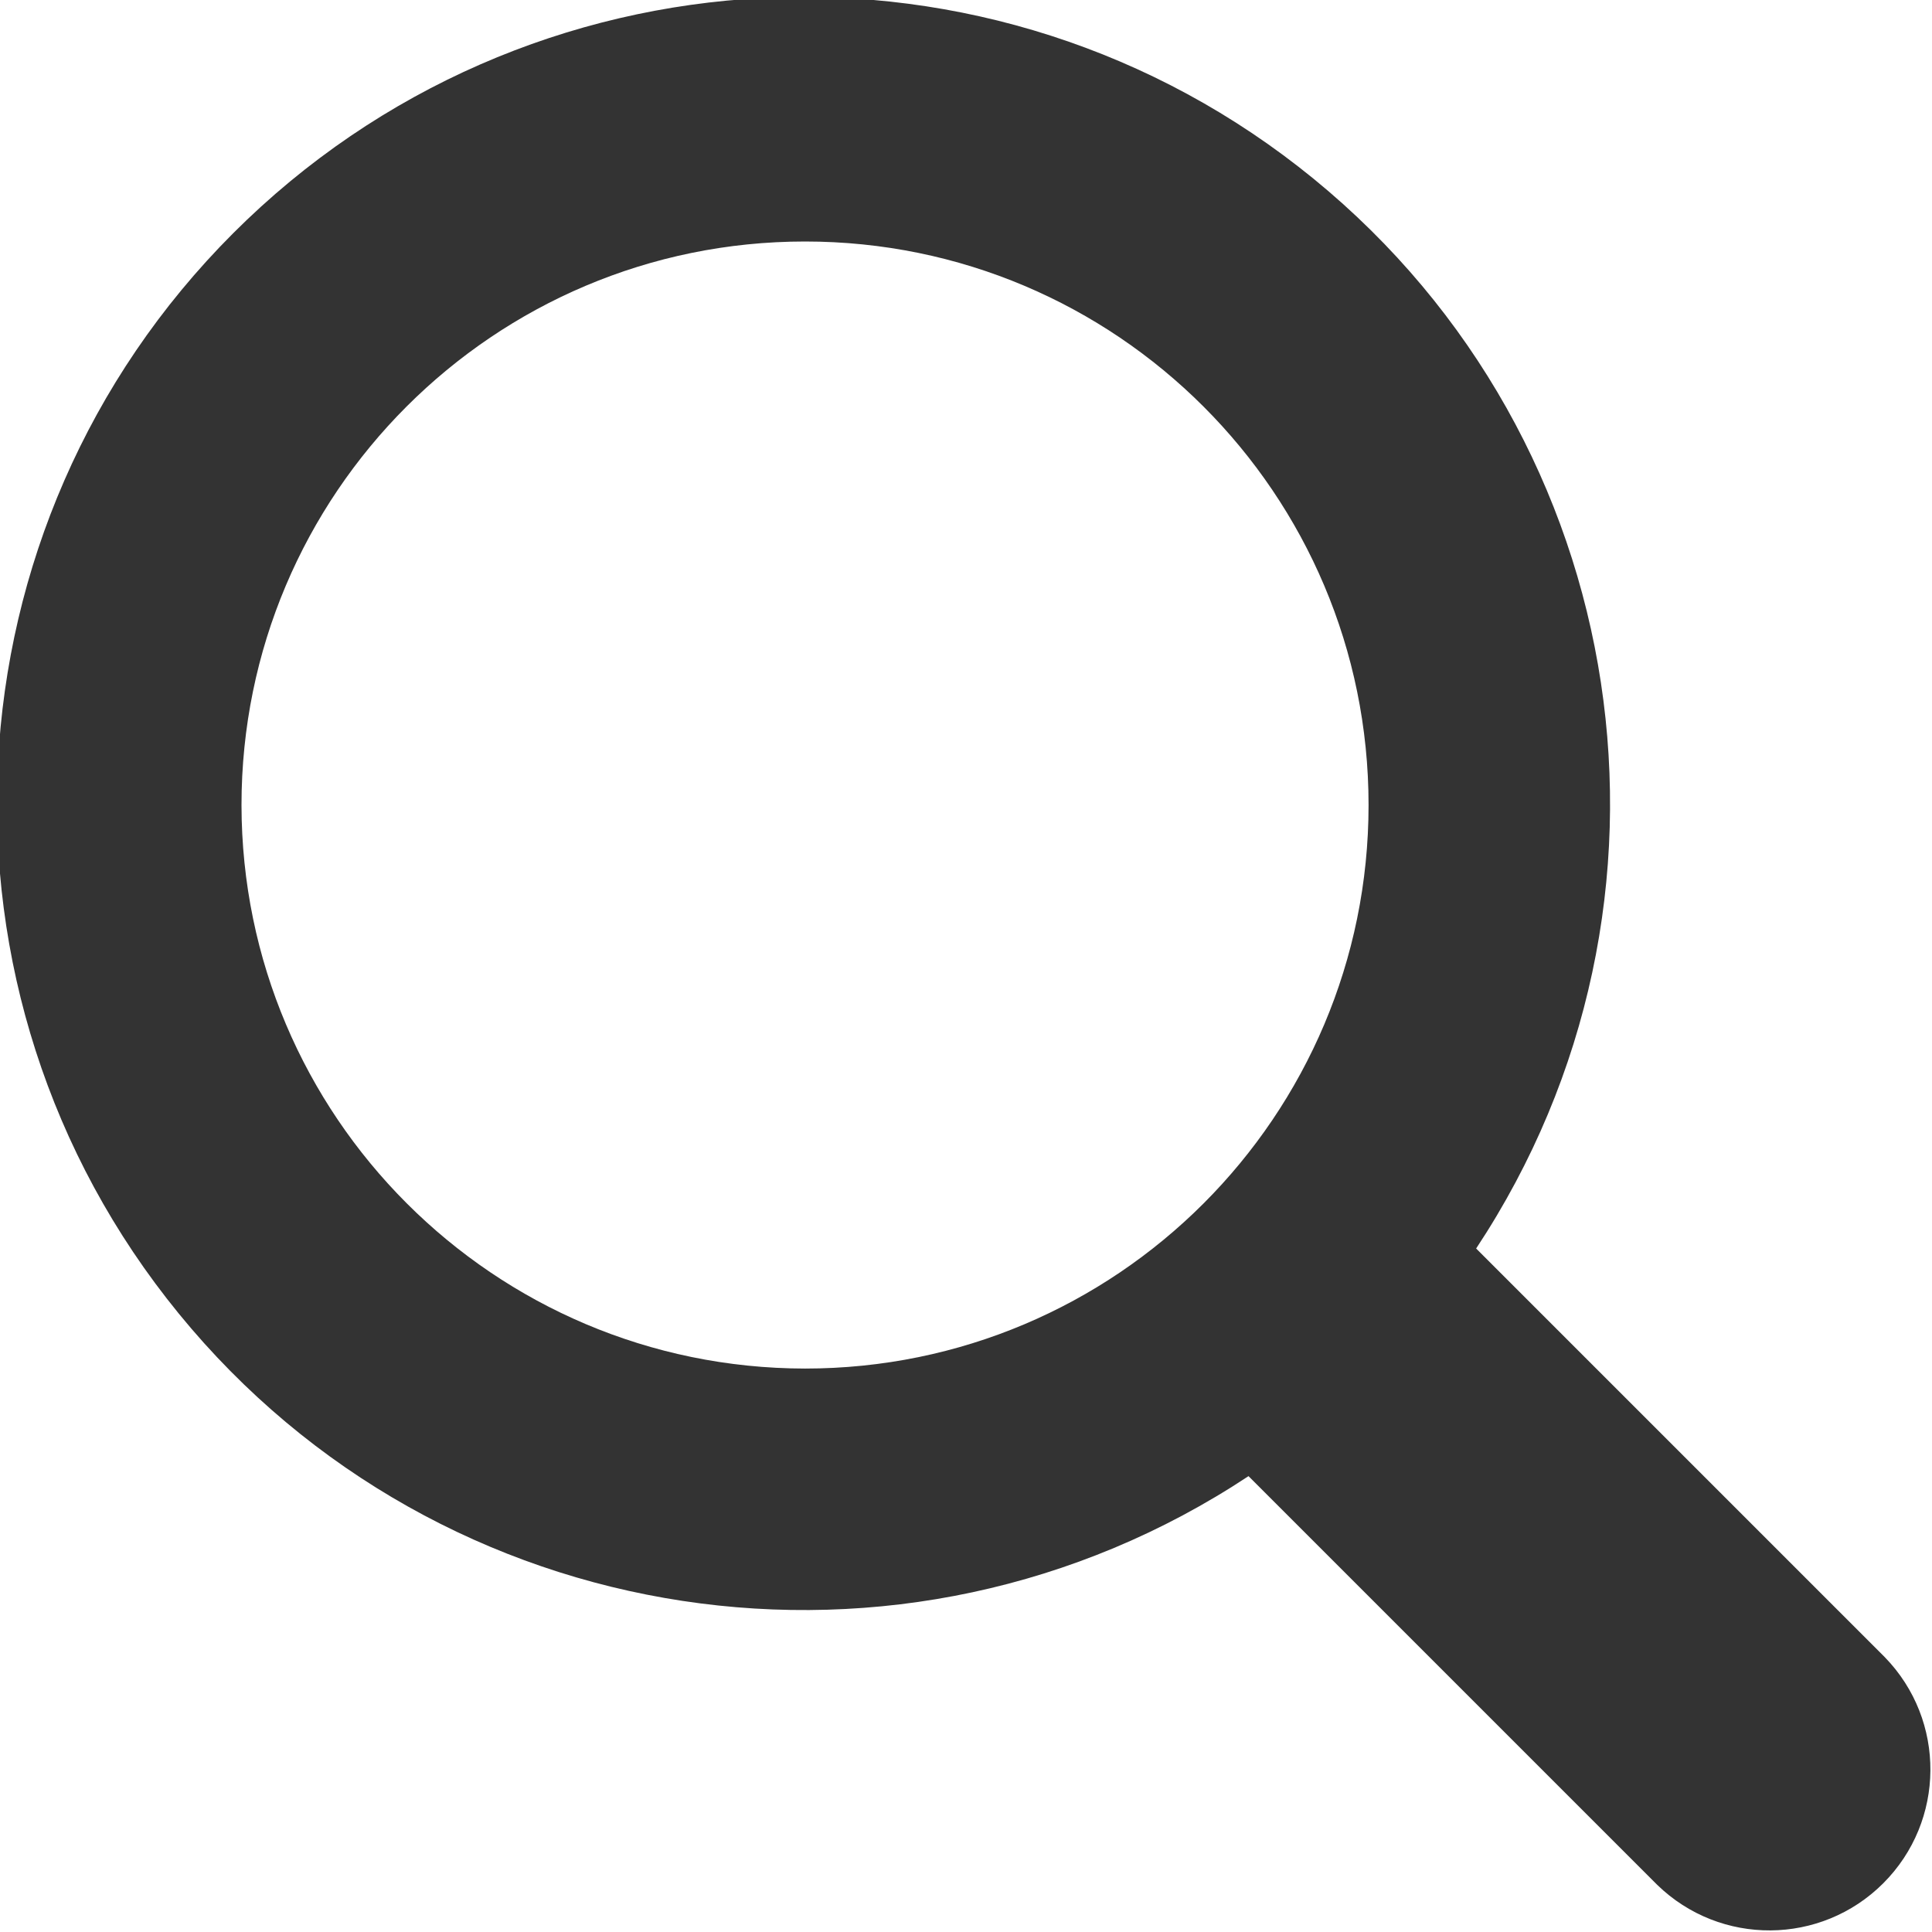
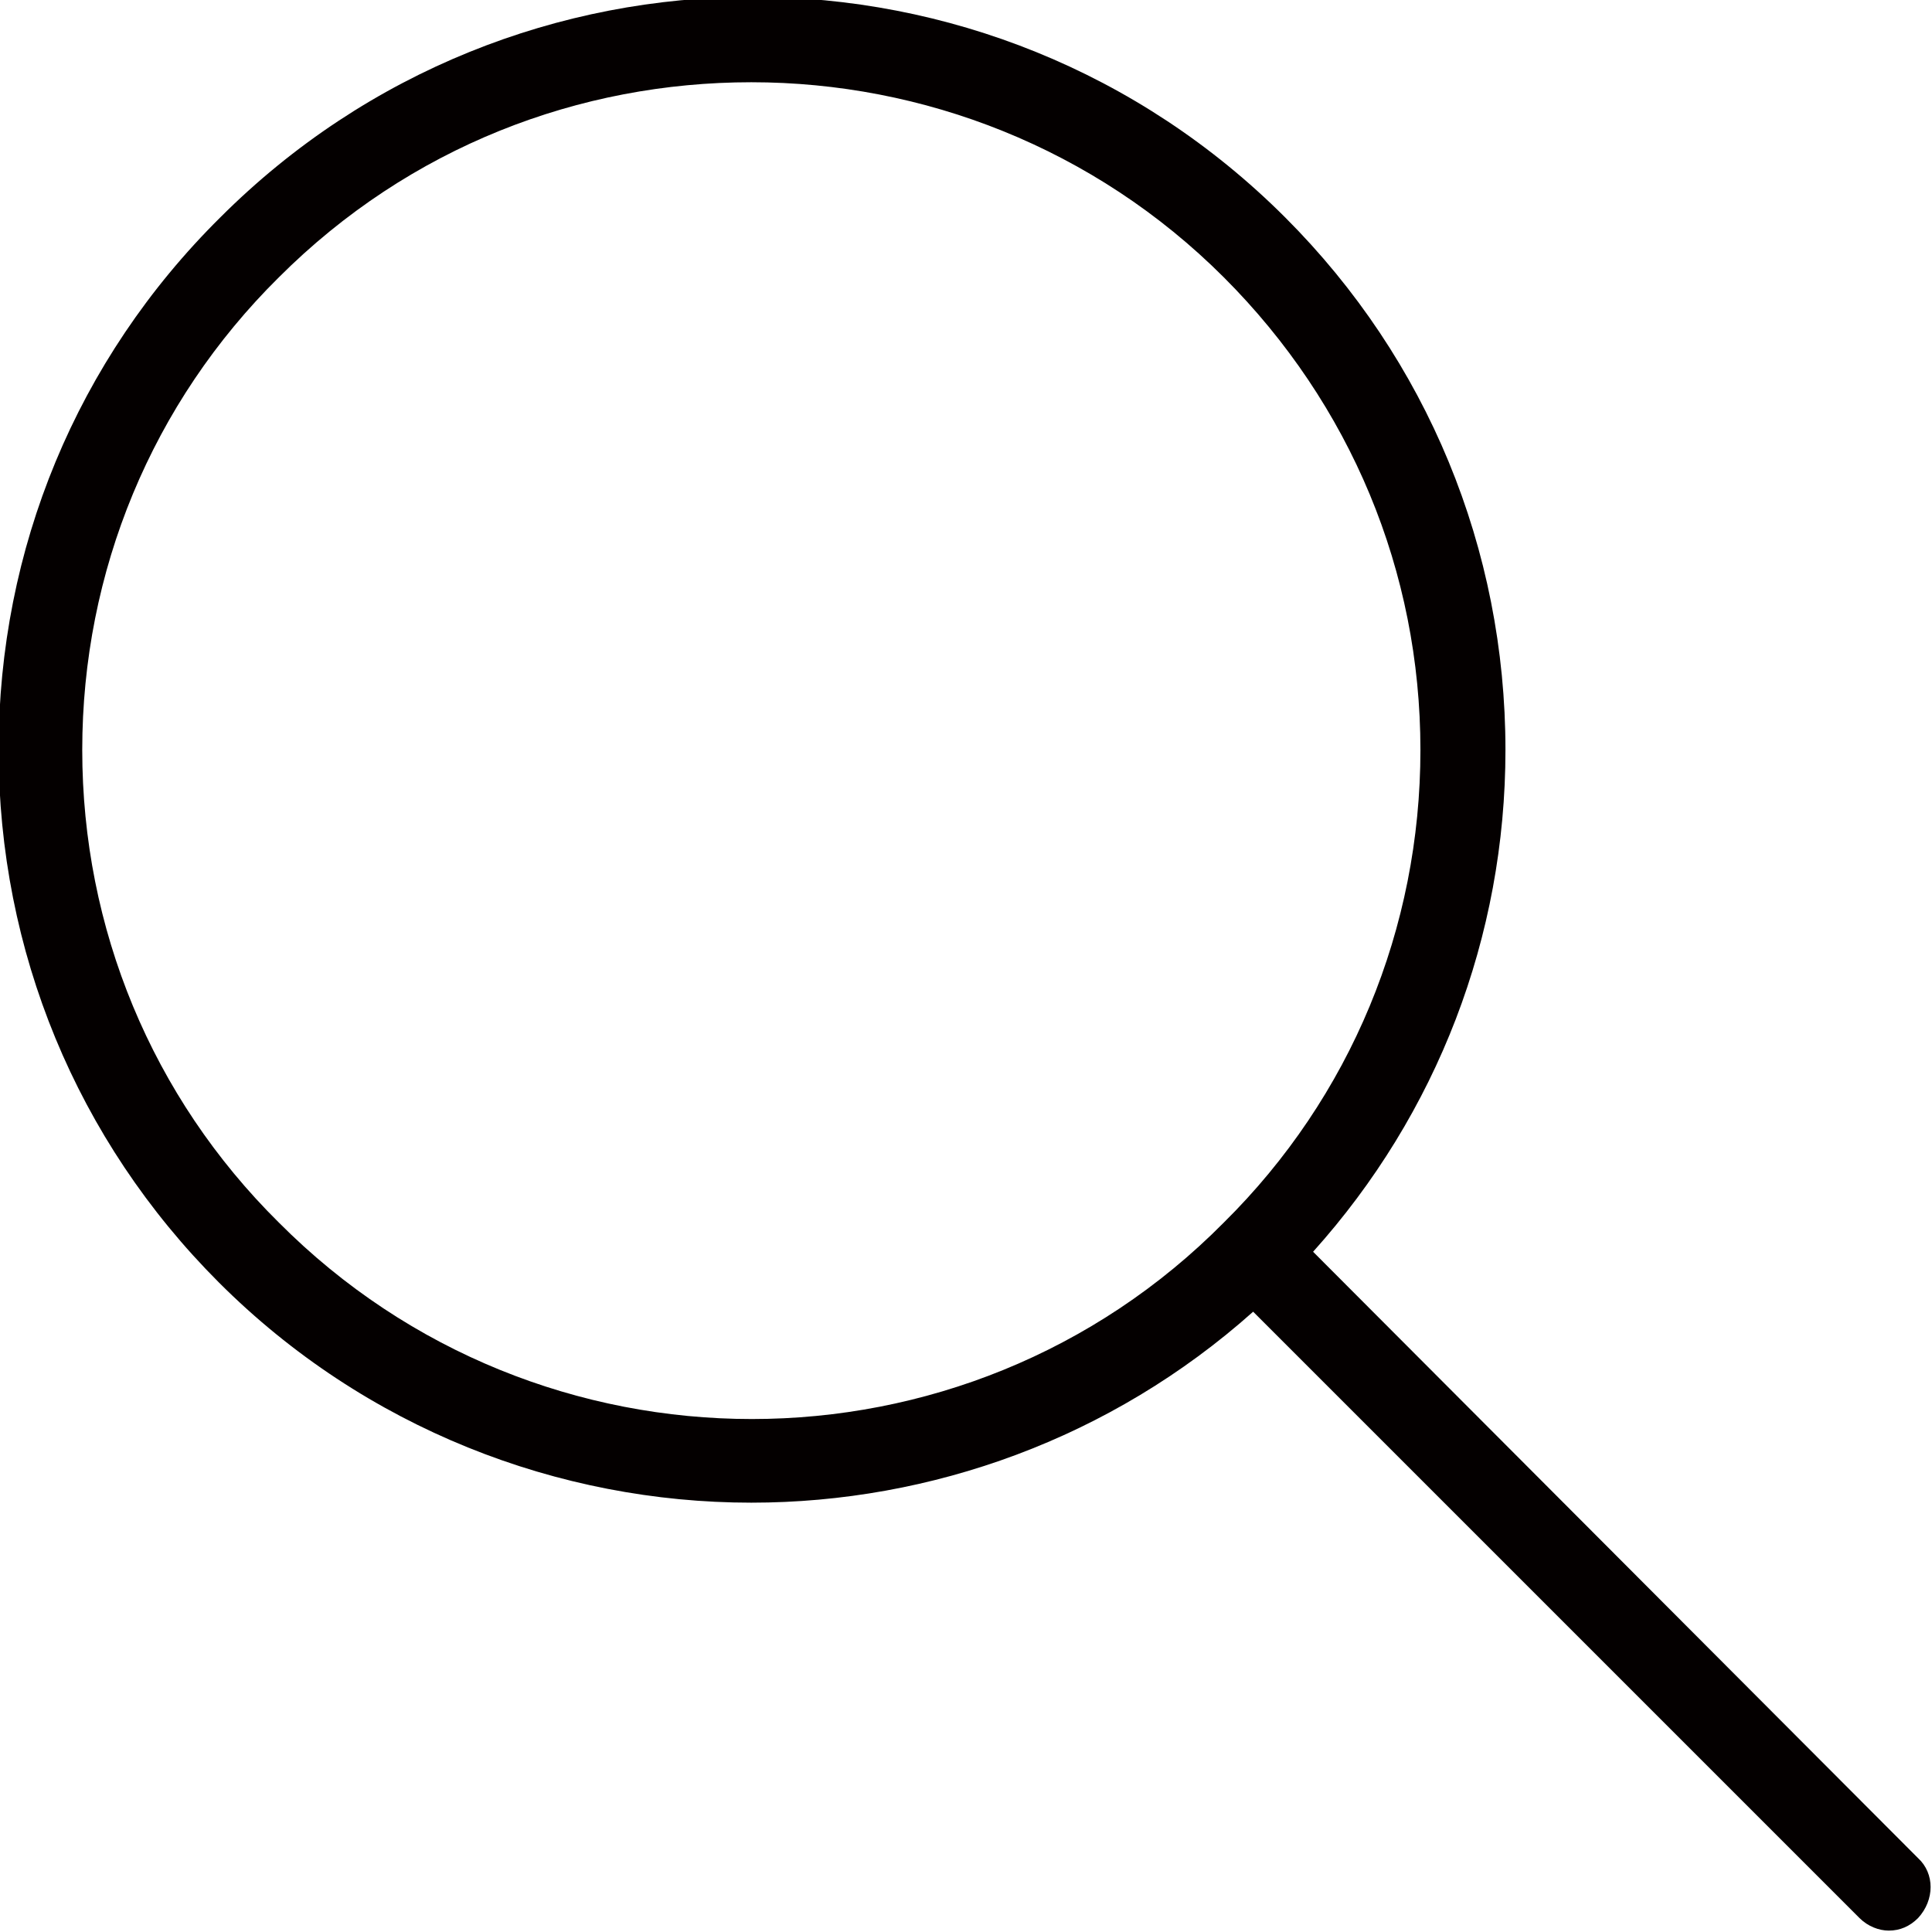
- <svg xmlns="http://www.w3.org/2000/svg" width="22" height="22" viewBox="0 0 22 22">
-   <path d="m25.463 22.871-4.654-4.654a9.184 9.184 0 1 0-2.592 2.592l4.654 4.654a1.833 1.833 0 0 0 2.592-2.592zM6.75 13.167a6.417 6.417 0 1 1 6.417 6.417 6.424 6.424 0 0 1-6.417-6.417z" transform="translate(-4 -4)" style="fill:#333" />
+ <svg xmlns="http://www.w3.org/2000/svg" enable-background="new 0 0 138.6 138.6" viewBox="0 0 138.6 138.6">
+   <path d="m137.6 133.3-43.4-43.5c8.9-9.9 13.8-22.6 13.8-36 0-14.4-5.6-28-15.8-38.2-21.1-21.1-55.3-21.1-76.4 0-10.3 10.2-15.9 23.8-15.9 38.2s5.6 28 15.8 38.2c10.5 10.5 24.4 15.8 38.2 15.8 12.9 0 25.8-4.6 36-13.7l43.5 43.5c.6.6 1.4.9 2.1.9.8 0 1.5-.3 2.1-.9 1.2-1.3 1.2-3.2 0-4.3zm-117.6-45.6c-9.1-9-14.1-21.1-14.1-33.9s5-24.9 14.1-33.9c9.4-9.4 21.6-14 33.9-14s24.6 4.7 33.9 14c9.1 9.1 14.1 21.1 14.1 33.9s-5 24.9-14.1 33.9c-18.6 18.8-49.1 18.8-67.8 0z" fill="#040000" />
</svg>
